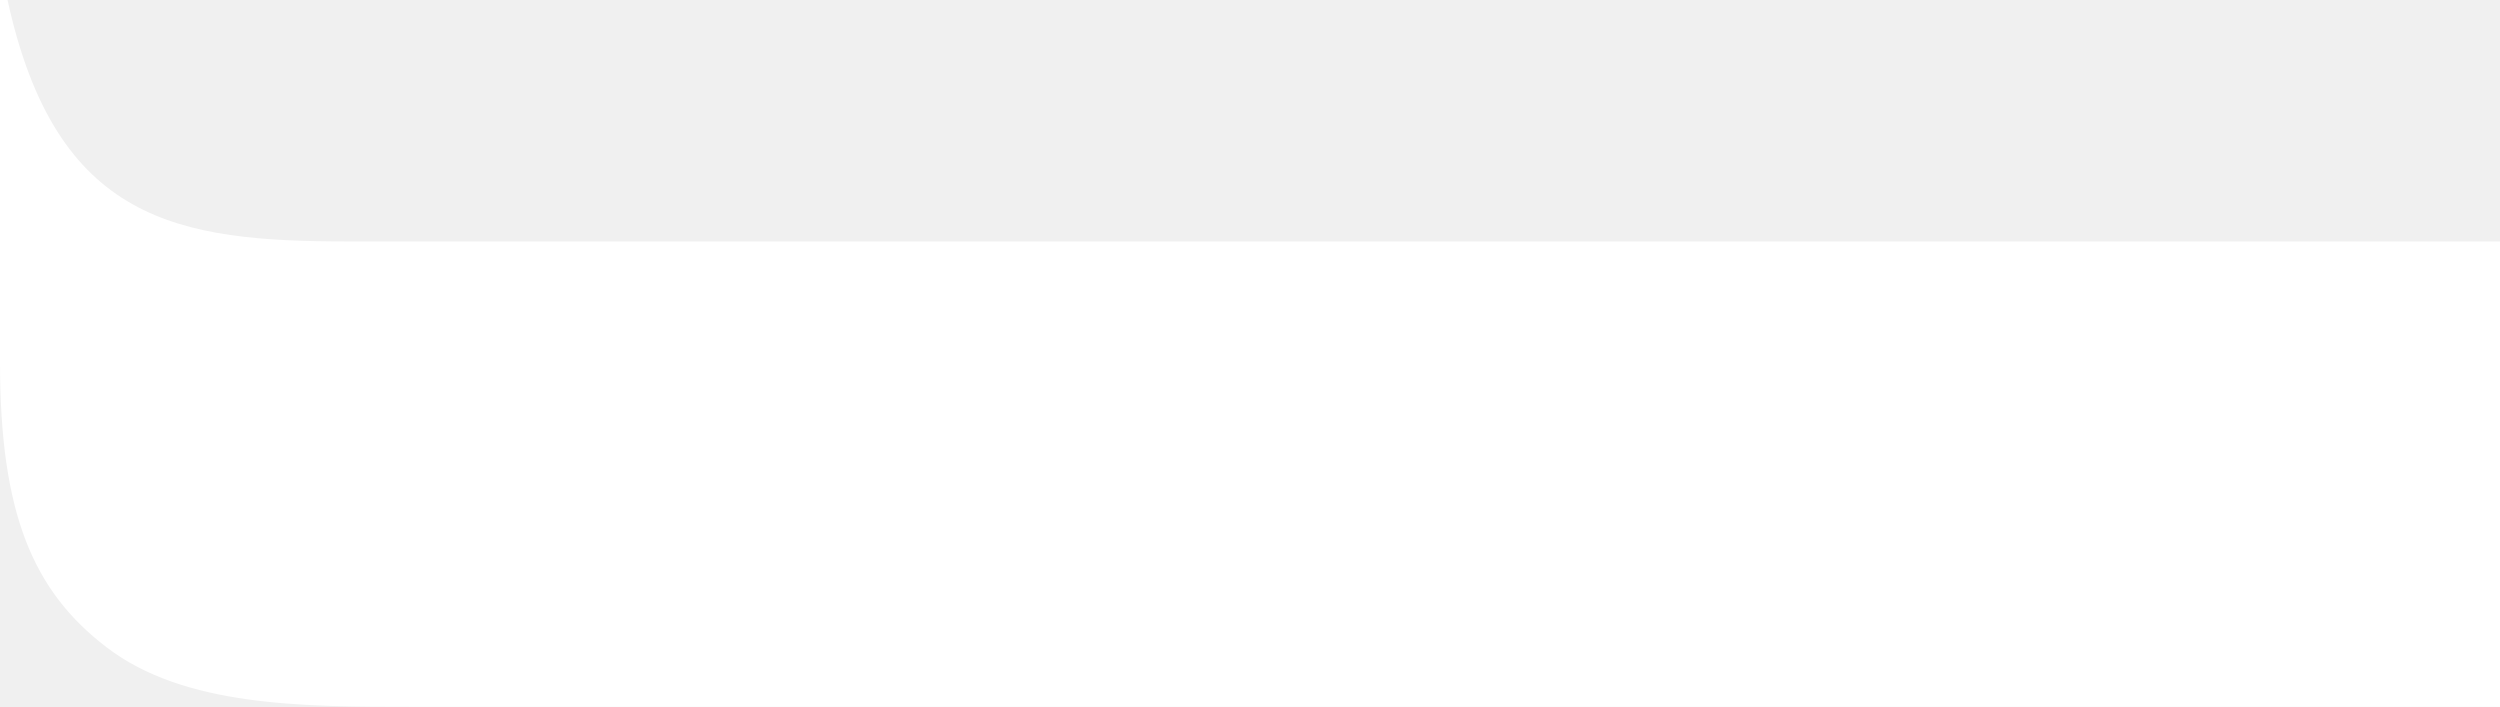
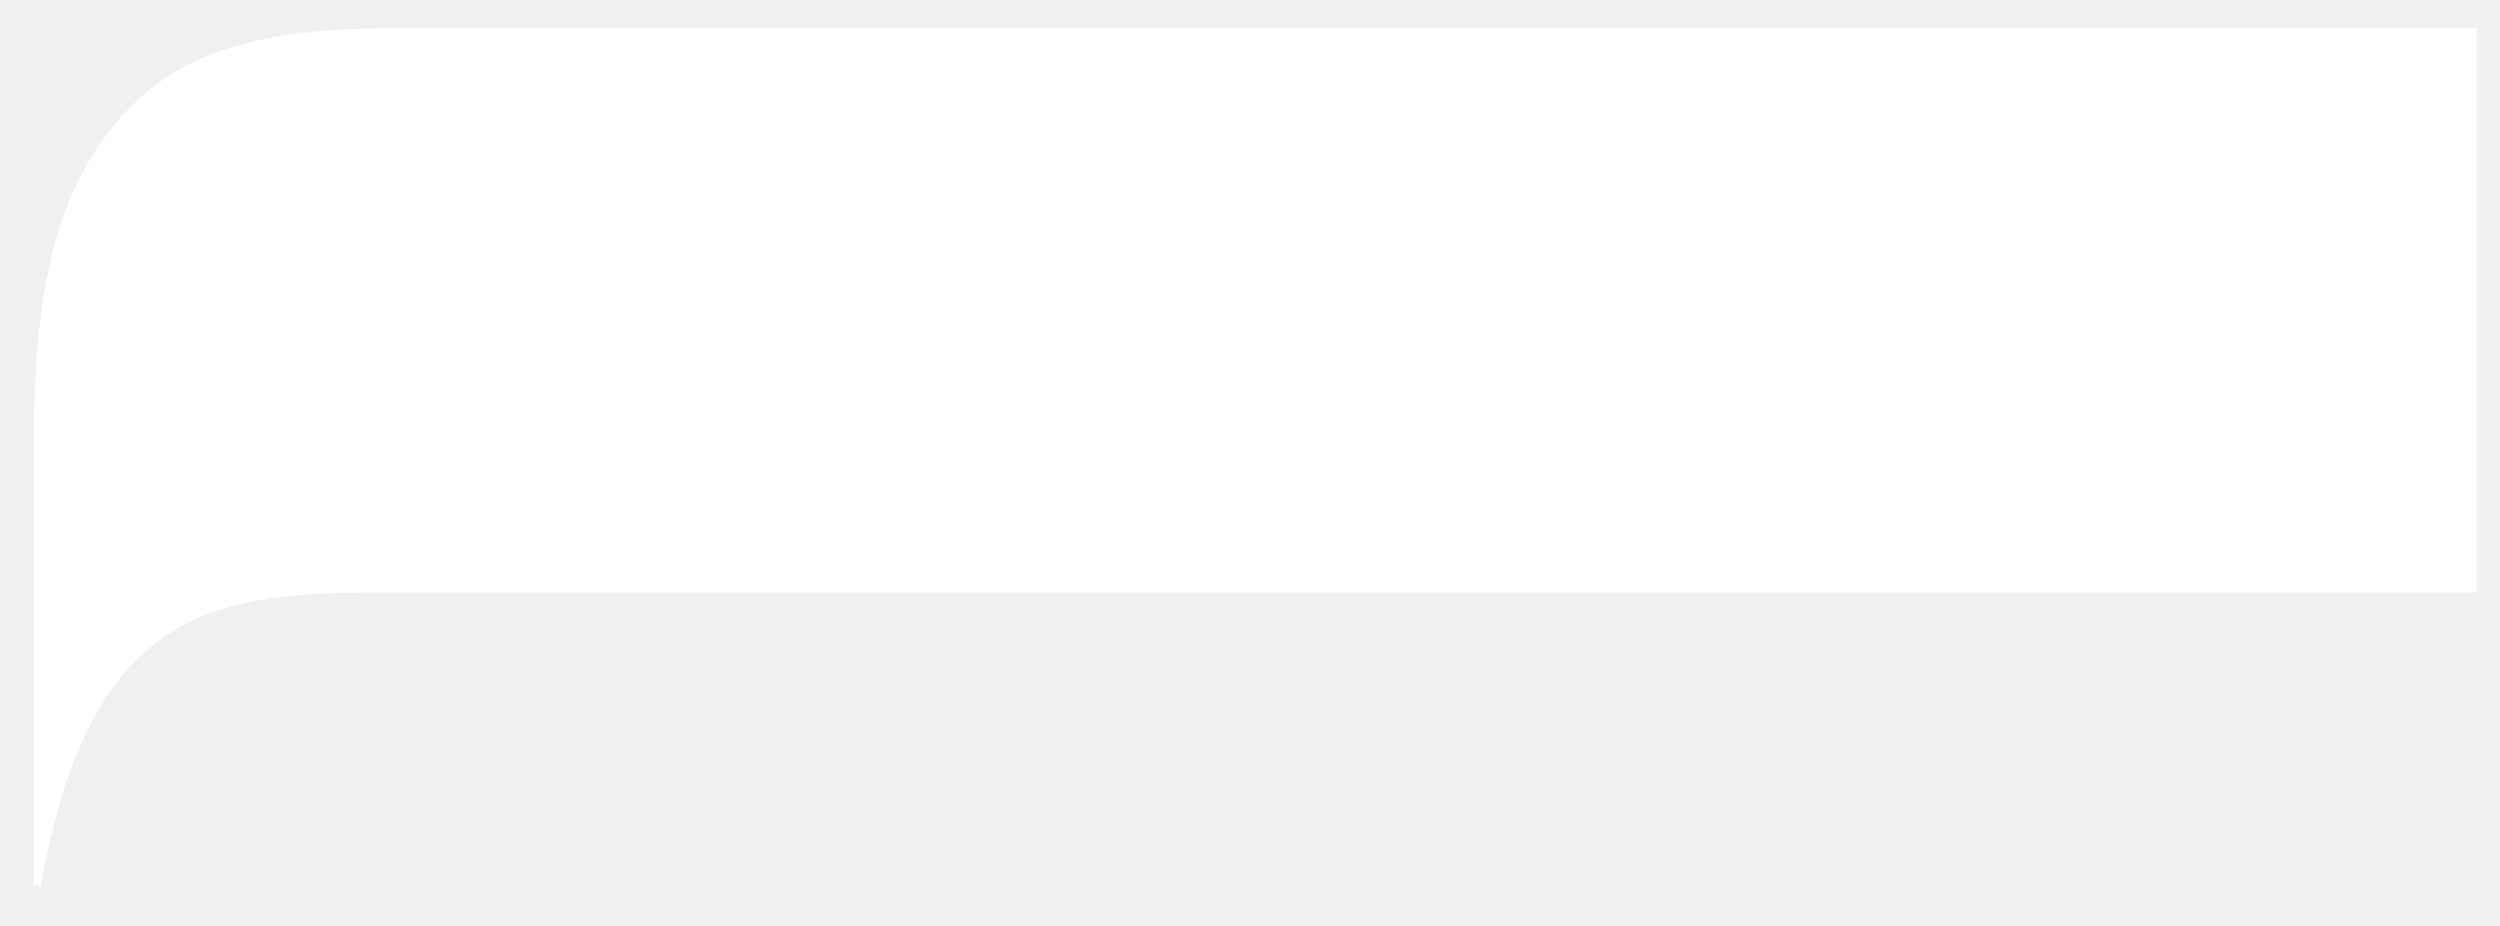
- <svg xmlns="http://www.w3.org/2000/svg" viewBox="42.41 -11.38 268.48 75.91">
-   <g transform="translate(0,300) scale(1,-1)">
-     <g transform="rotate(90 177 134)">
-       <path fill="#fff" d="M354.37,268.59h-38.87c-16.38,0-24.63-3.6-30.63-11.44-6.4-8.36-6.4-21.08-6.4-33.15V.11h49.98V231.18c0,18.29,2.05,31.38,25.93,36.6v.81Z" />
+ <svg xmlns="http://www.w3.org/2000/svg" viewBox="0 0 329.655 122.044">
+   <g>
+     <g>
+       <path d="M 164.156 221.302 L 222.067 221.302 L 222.067 220.328 C 186.44 214.075 183.414 198.376 183.414 176.429 L 183.414 -100.86 L 108.951 -100.86 L 108.951 167.787 C 108.951 182.284 108.951 197.556 118.506 207.58 C 127.427 216.978 139.729 221.292 164.156 221.292 L 164.156 221.302 Z" style="fill-rule: evenodd; paint-order: fill;  stroke-miterlimit: 14.99; fill: #ffffff; stroke-dashoffset: -1px; stroke: none;" transform="matrix(0, 1.000005, -0.999995, 0, 225.7306, -105.2879)" />
    </g>
  </g>
</svg>
